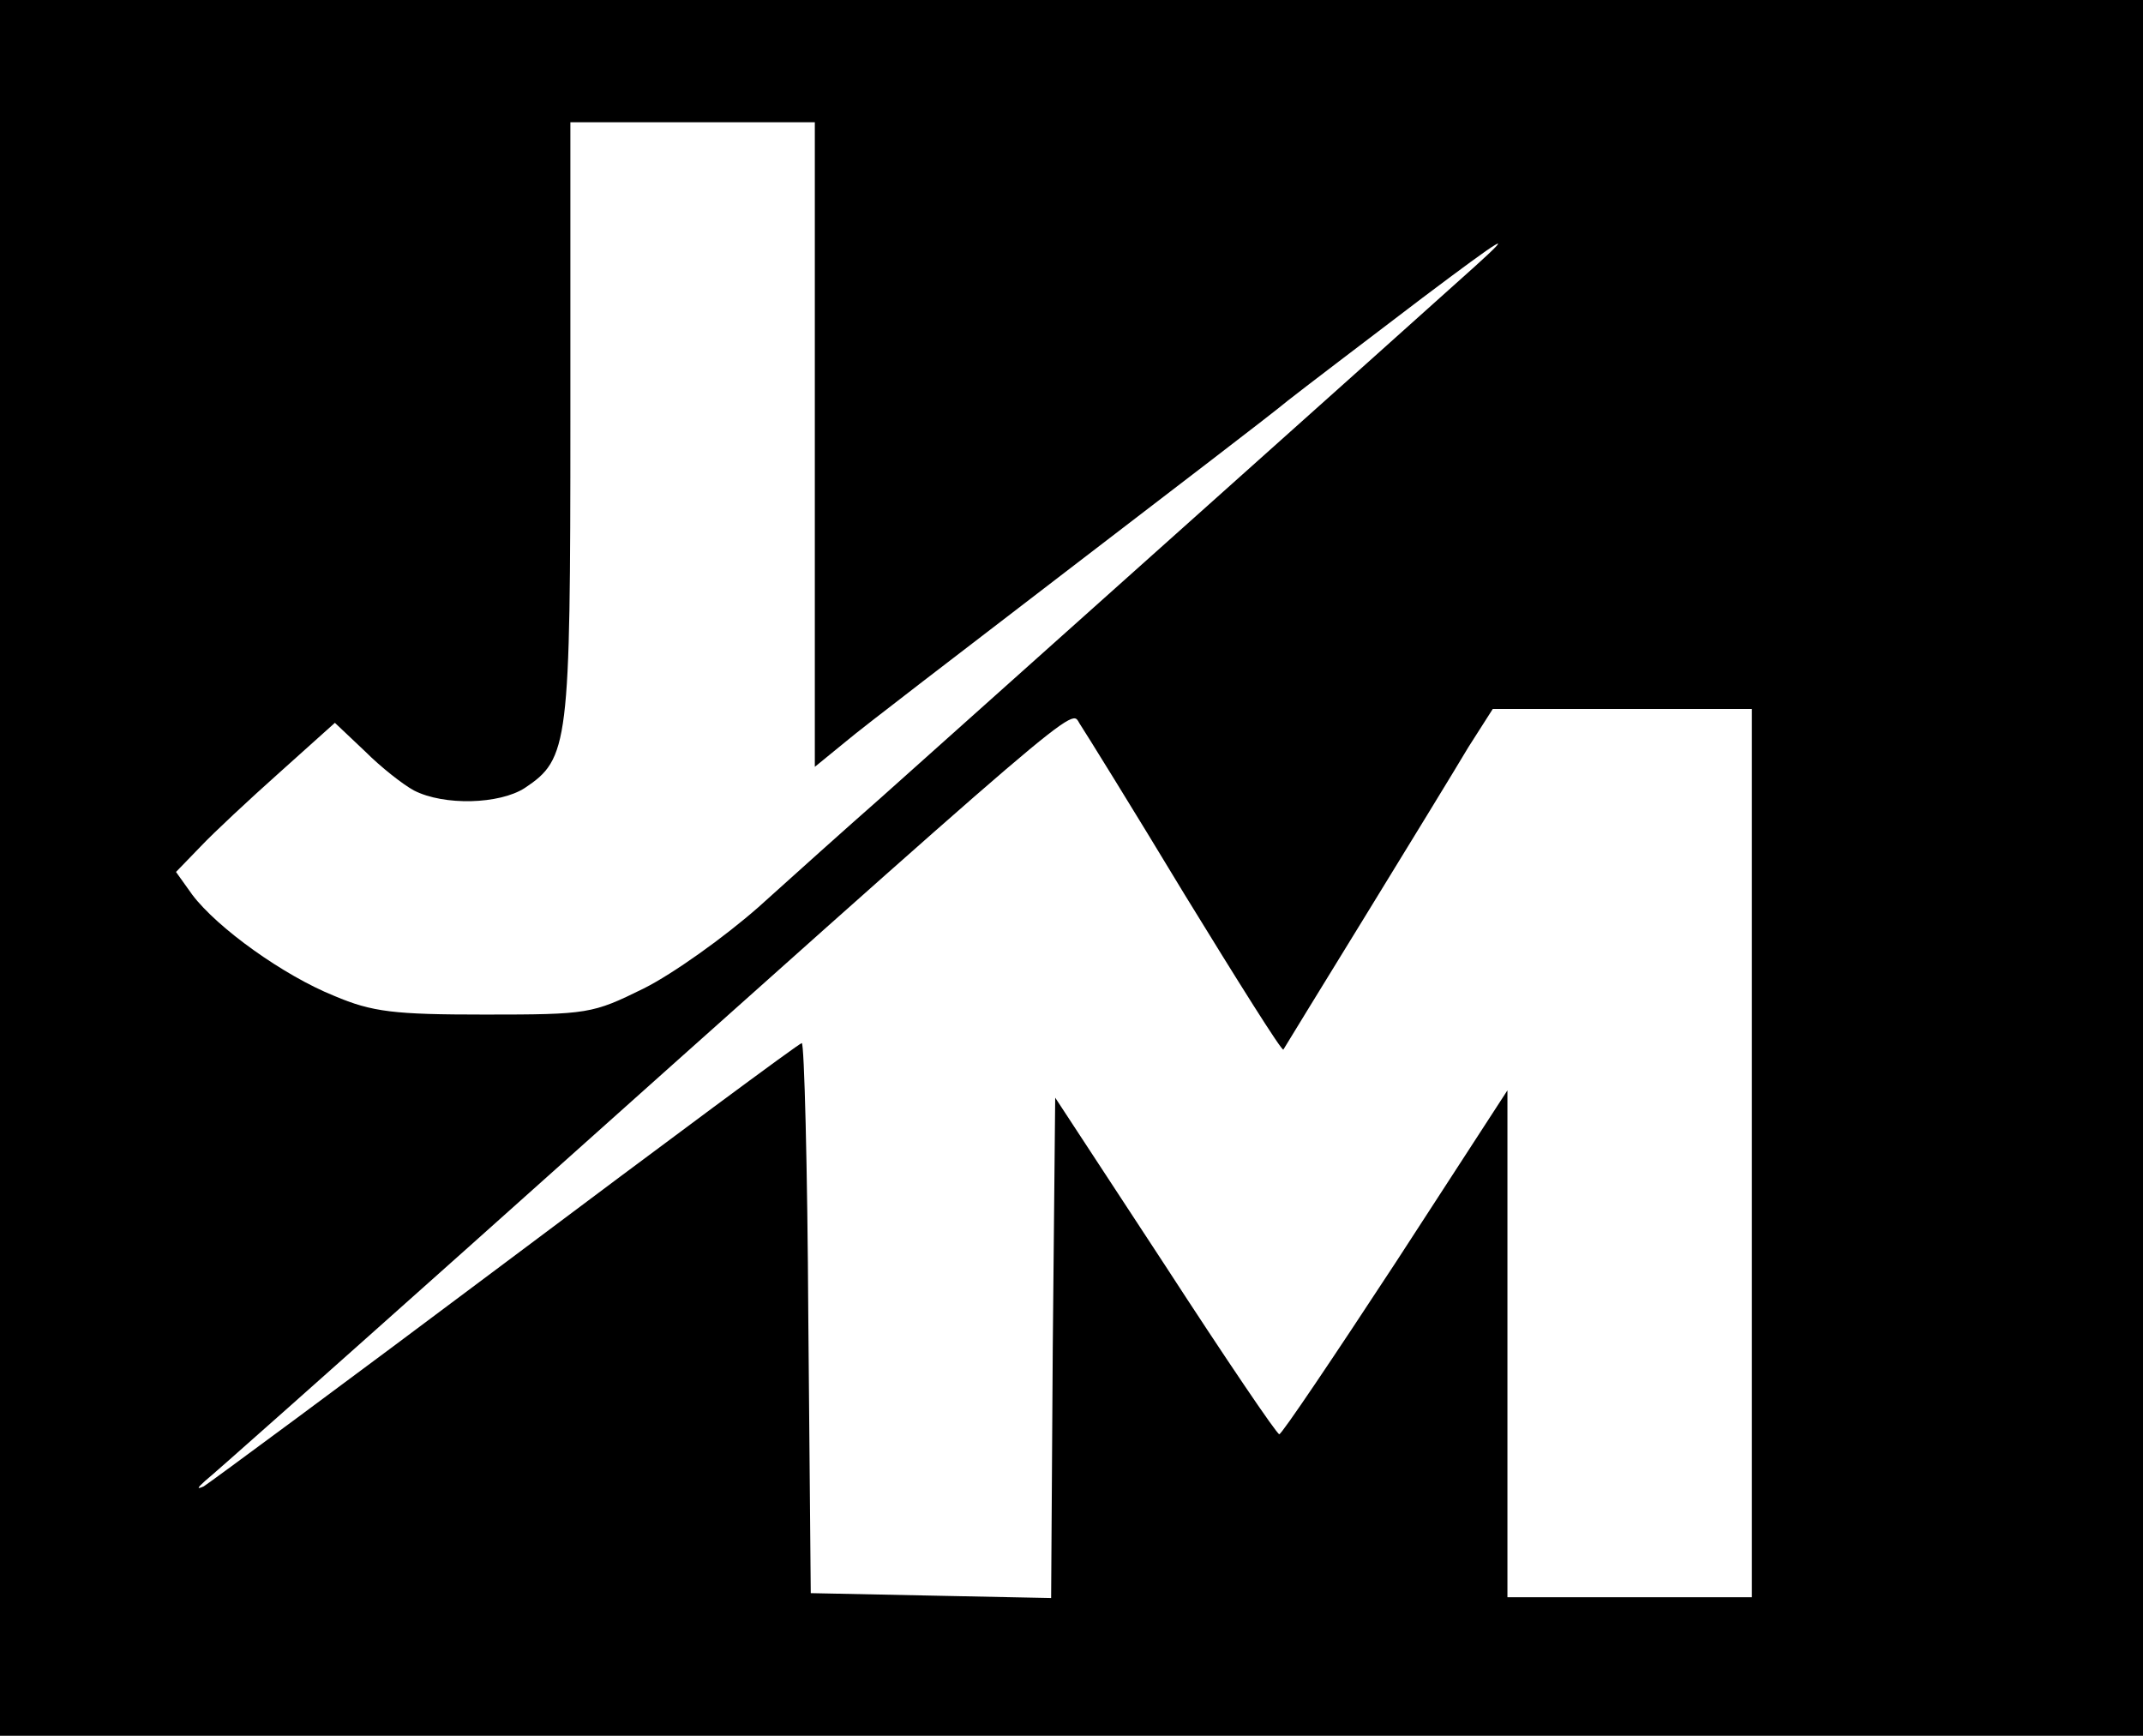
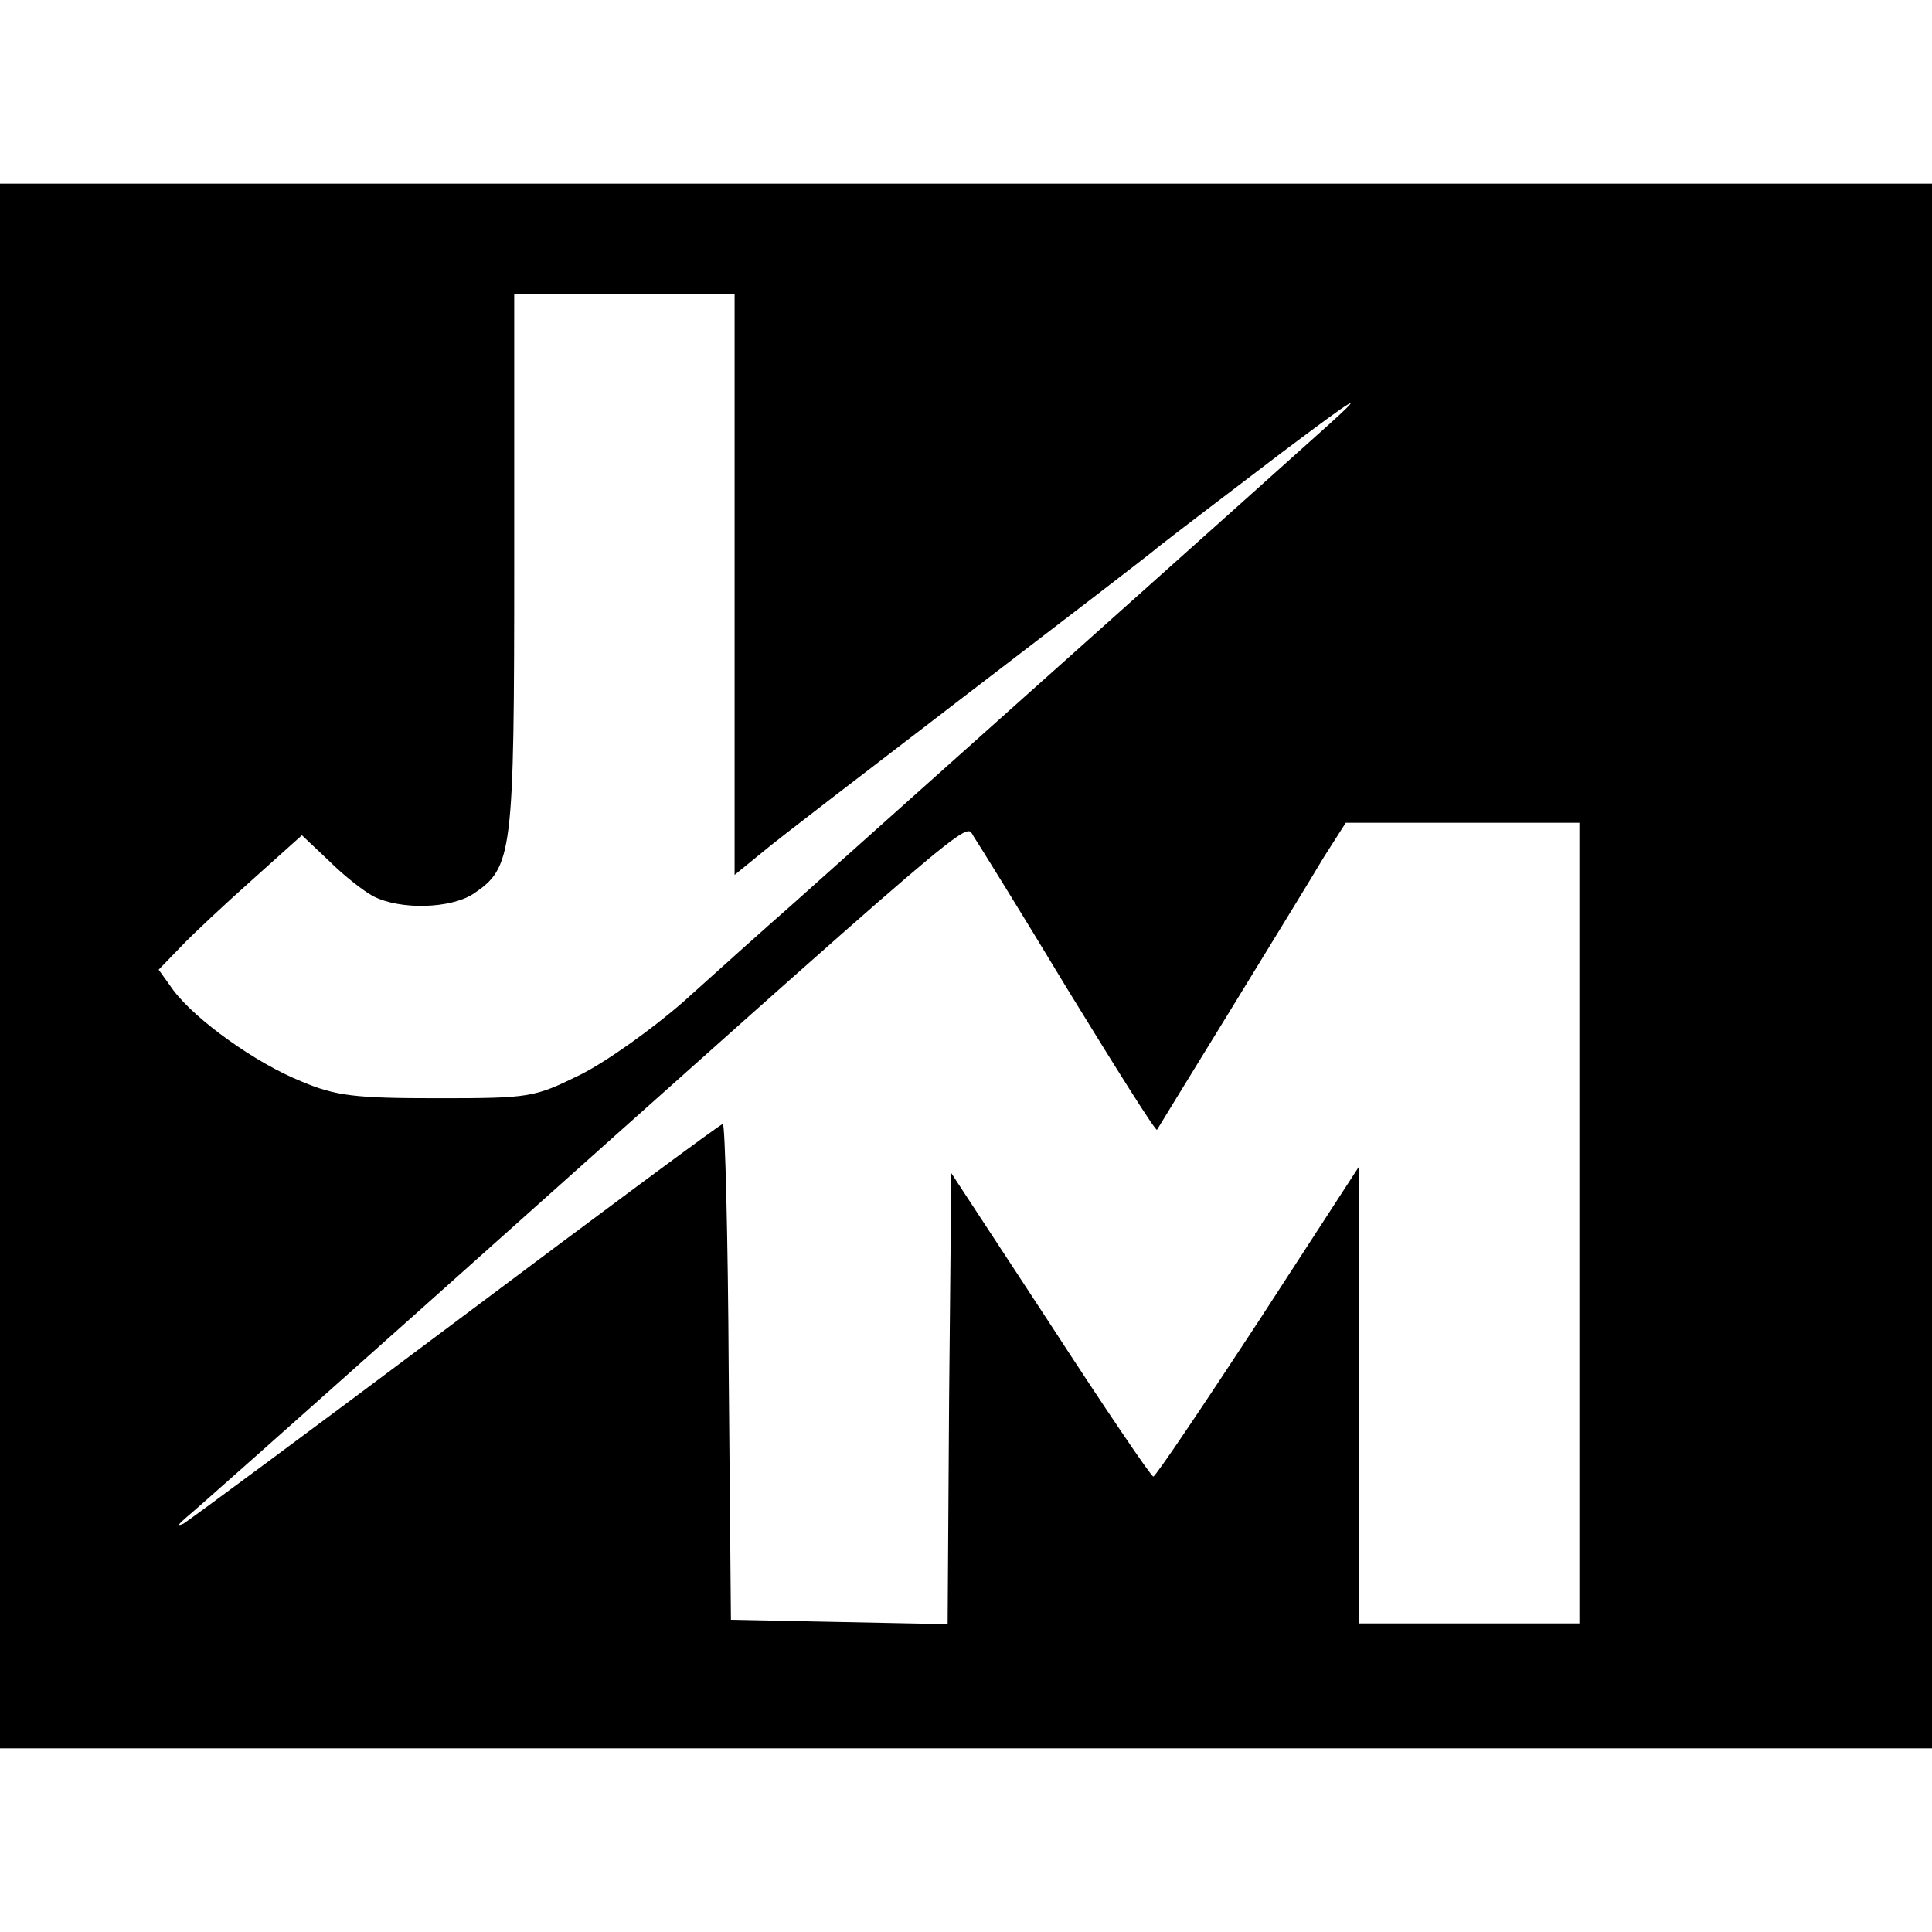
- <svg xmlns="http://www.w3.org/2000/svg" version="1.0" width="263pt" height="213pt" viewBox="0 0 263 213" preserveAspectRatio="xMidYMid meet">
+ <svg xmlns="http://www.w3.org/2000/svg" version="1.0" width="54pt" height="54pt" viewBox="0 0 263 213" preserveAspectRatio="xMidYMid meet">
  <g transform="translate(0,213) scale(0.1,-0.1)" fill="#000000" stroke="none">
    <path d="M0 1065 l0 -1065 1315 0 1315 0 0 1065 0 1065 -1315 0 -1315 0 0 -1065z m1000 519 l0 -395 38 31 c20 17 143 111 272 210 129 99 251 192 270 208 19 15 94 72 165 126 101 76 116 85 65 39 -72 -65 -614 -549 -729 -652 -41 -36 -109 -97 -150 -134 -42 -37 -105 -82 -141 -100 -63 -31 -68 -32 -195 -32 -111 0 -138 3 -185 23 -62 25 -143 83 -174 124 l-20 28 30 31 c16 17 60 58 97 91 l68 61 37 -35 c20 -20 47 -41 60 -48 37 -19 105 -17 136 3 54 36 56 53 56 452 l0 365 150 0 150 0 0 -396z m454 -552 c65 -106 119 -192 121 -190 1 2 46 75 100 163 54 88 111 181 127 208 l30 47 159 0 159 0 0 -545 0 -545 -150 0 -150 0 0 311 0 311 -137 -211 c-76 -116 -140 -211 -143 -211 -3 0 -66 93 -140 207 l-135 206 -3 -307 -2 -307 -148 3 -147 3 -3 337 c-1 186 -5 338 -8 338 -3 0 -166 -121 -362 -268 -196 -147 -364 -271 -372 -276 -9 -4 -8 -2 2 7 9 7 153 135 320 284 773 691 741 663 753 645 6 -9 65 -104 129 -210z" />
  </g>
</svg>
